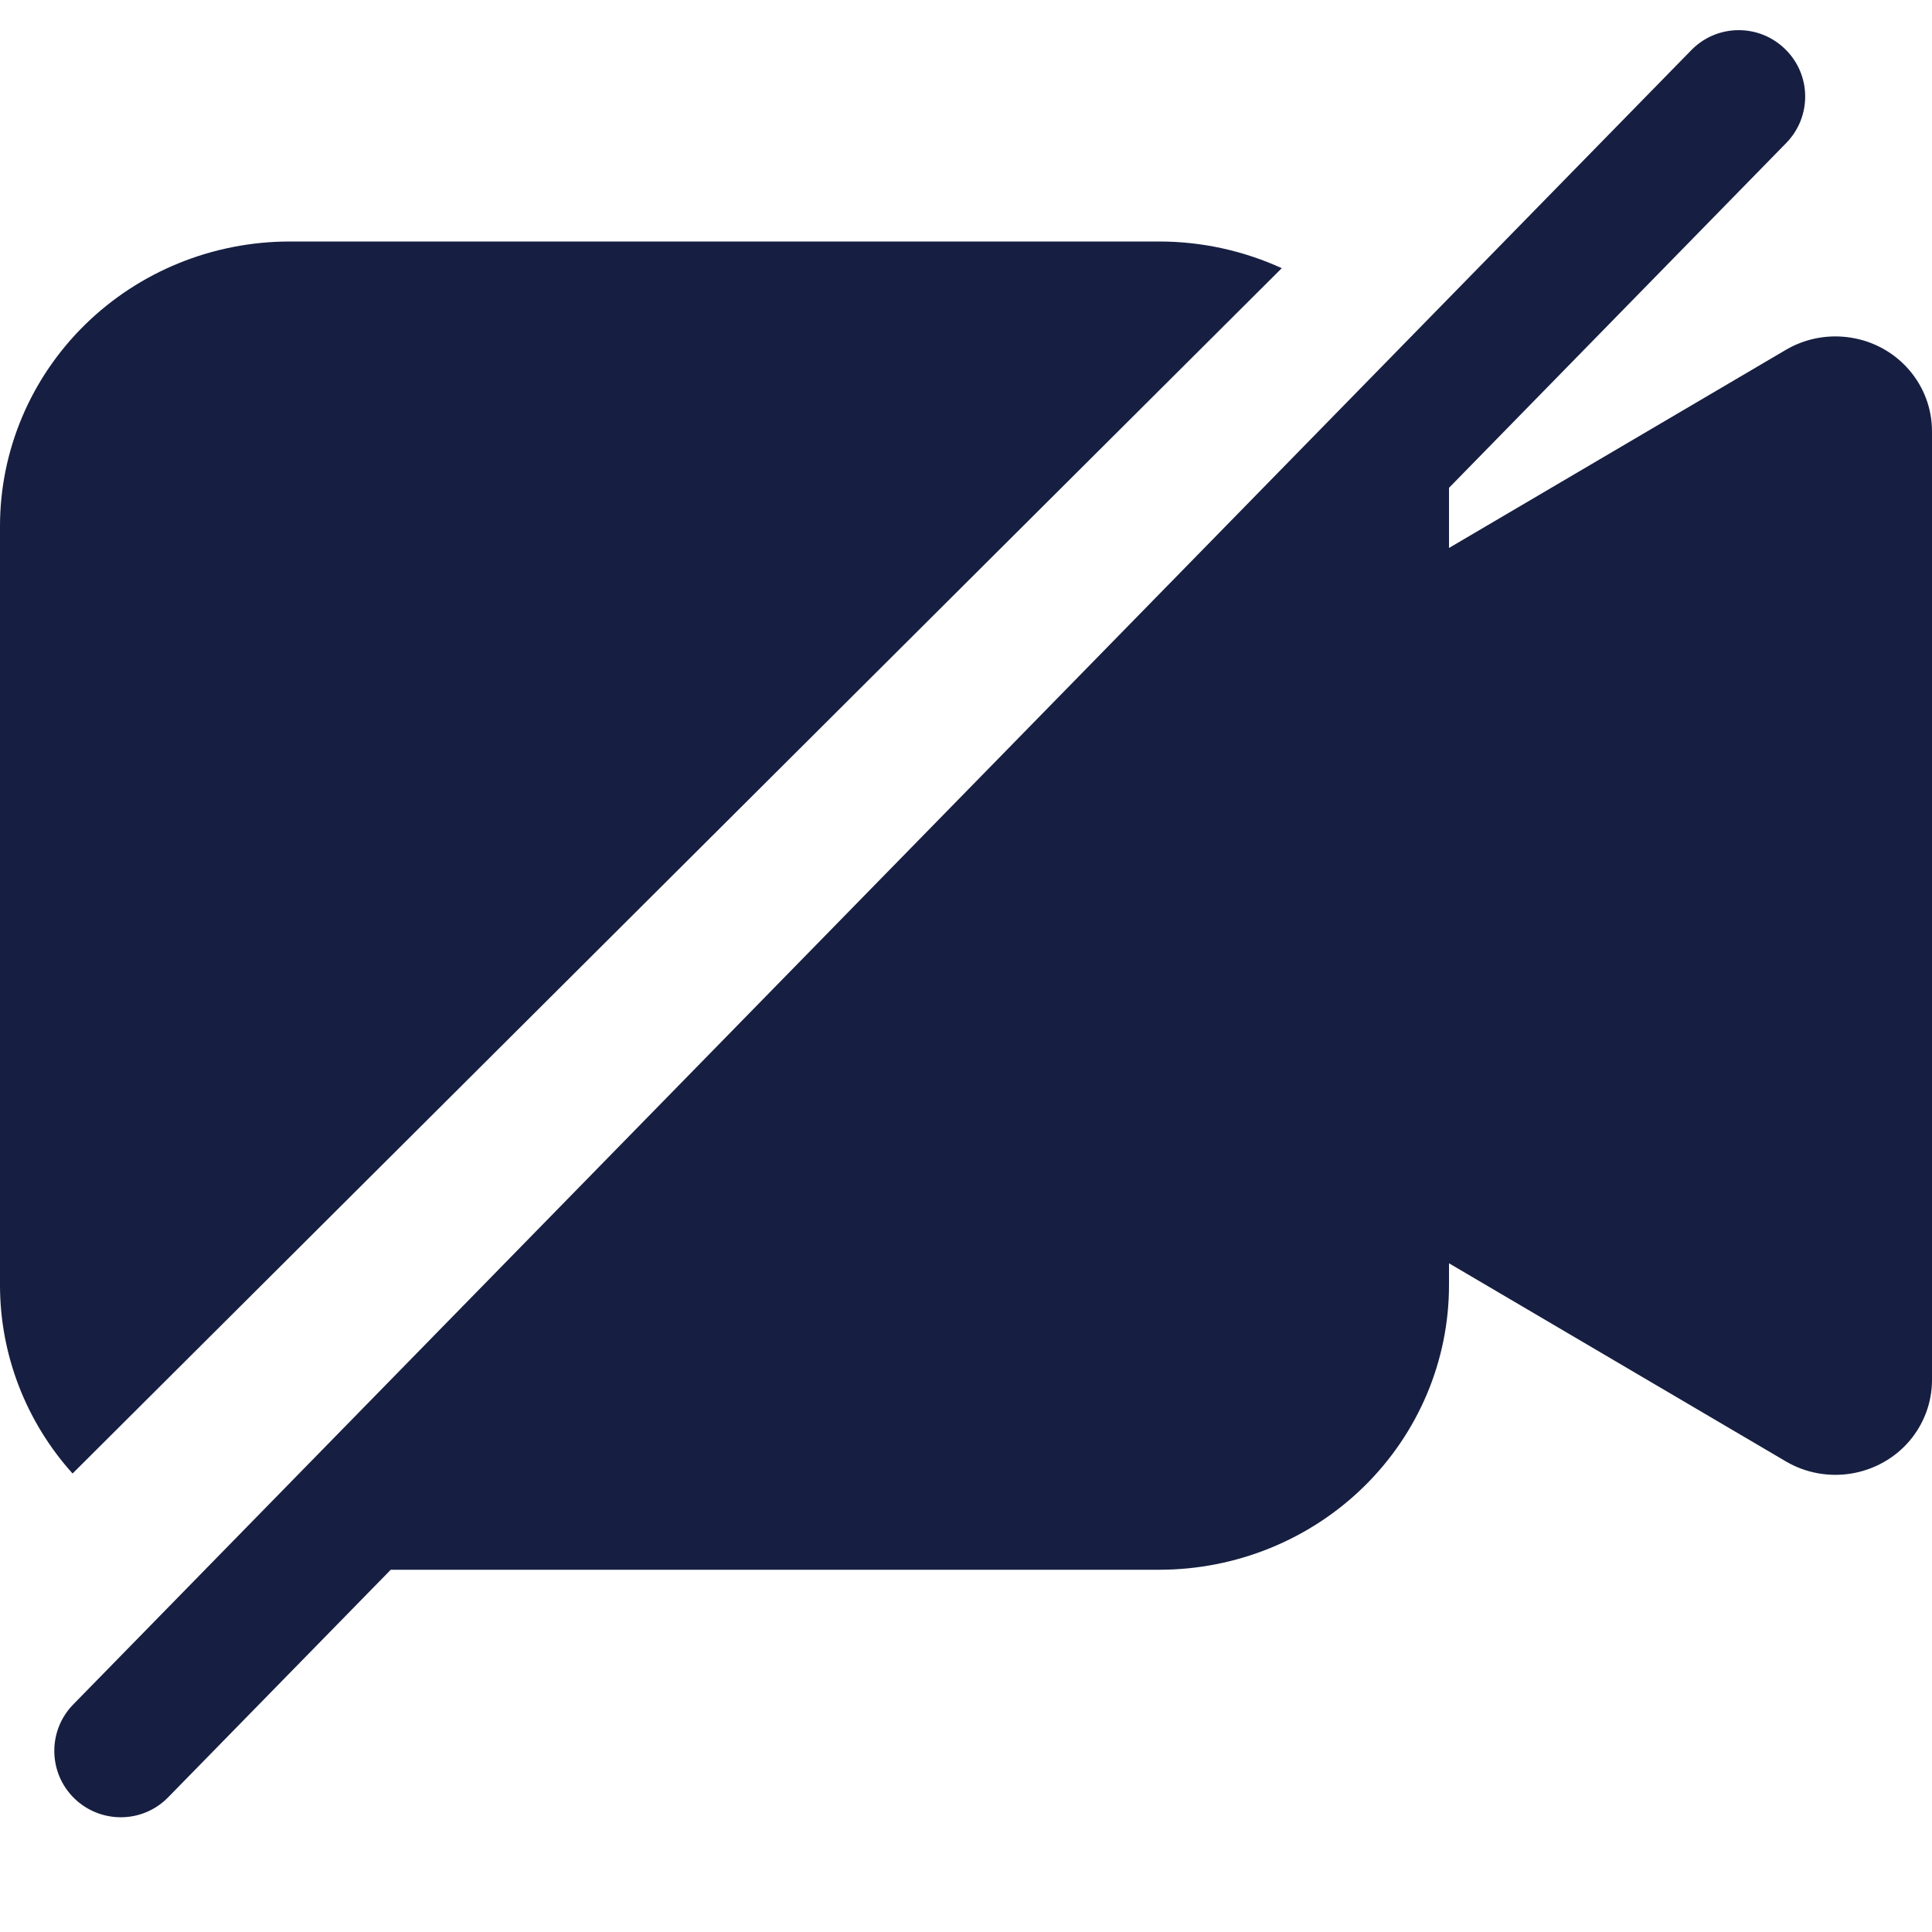
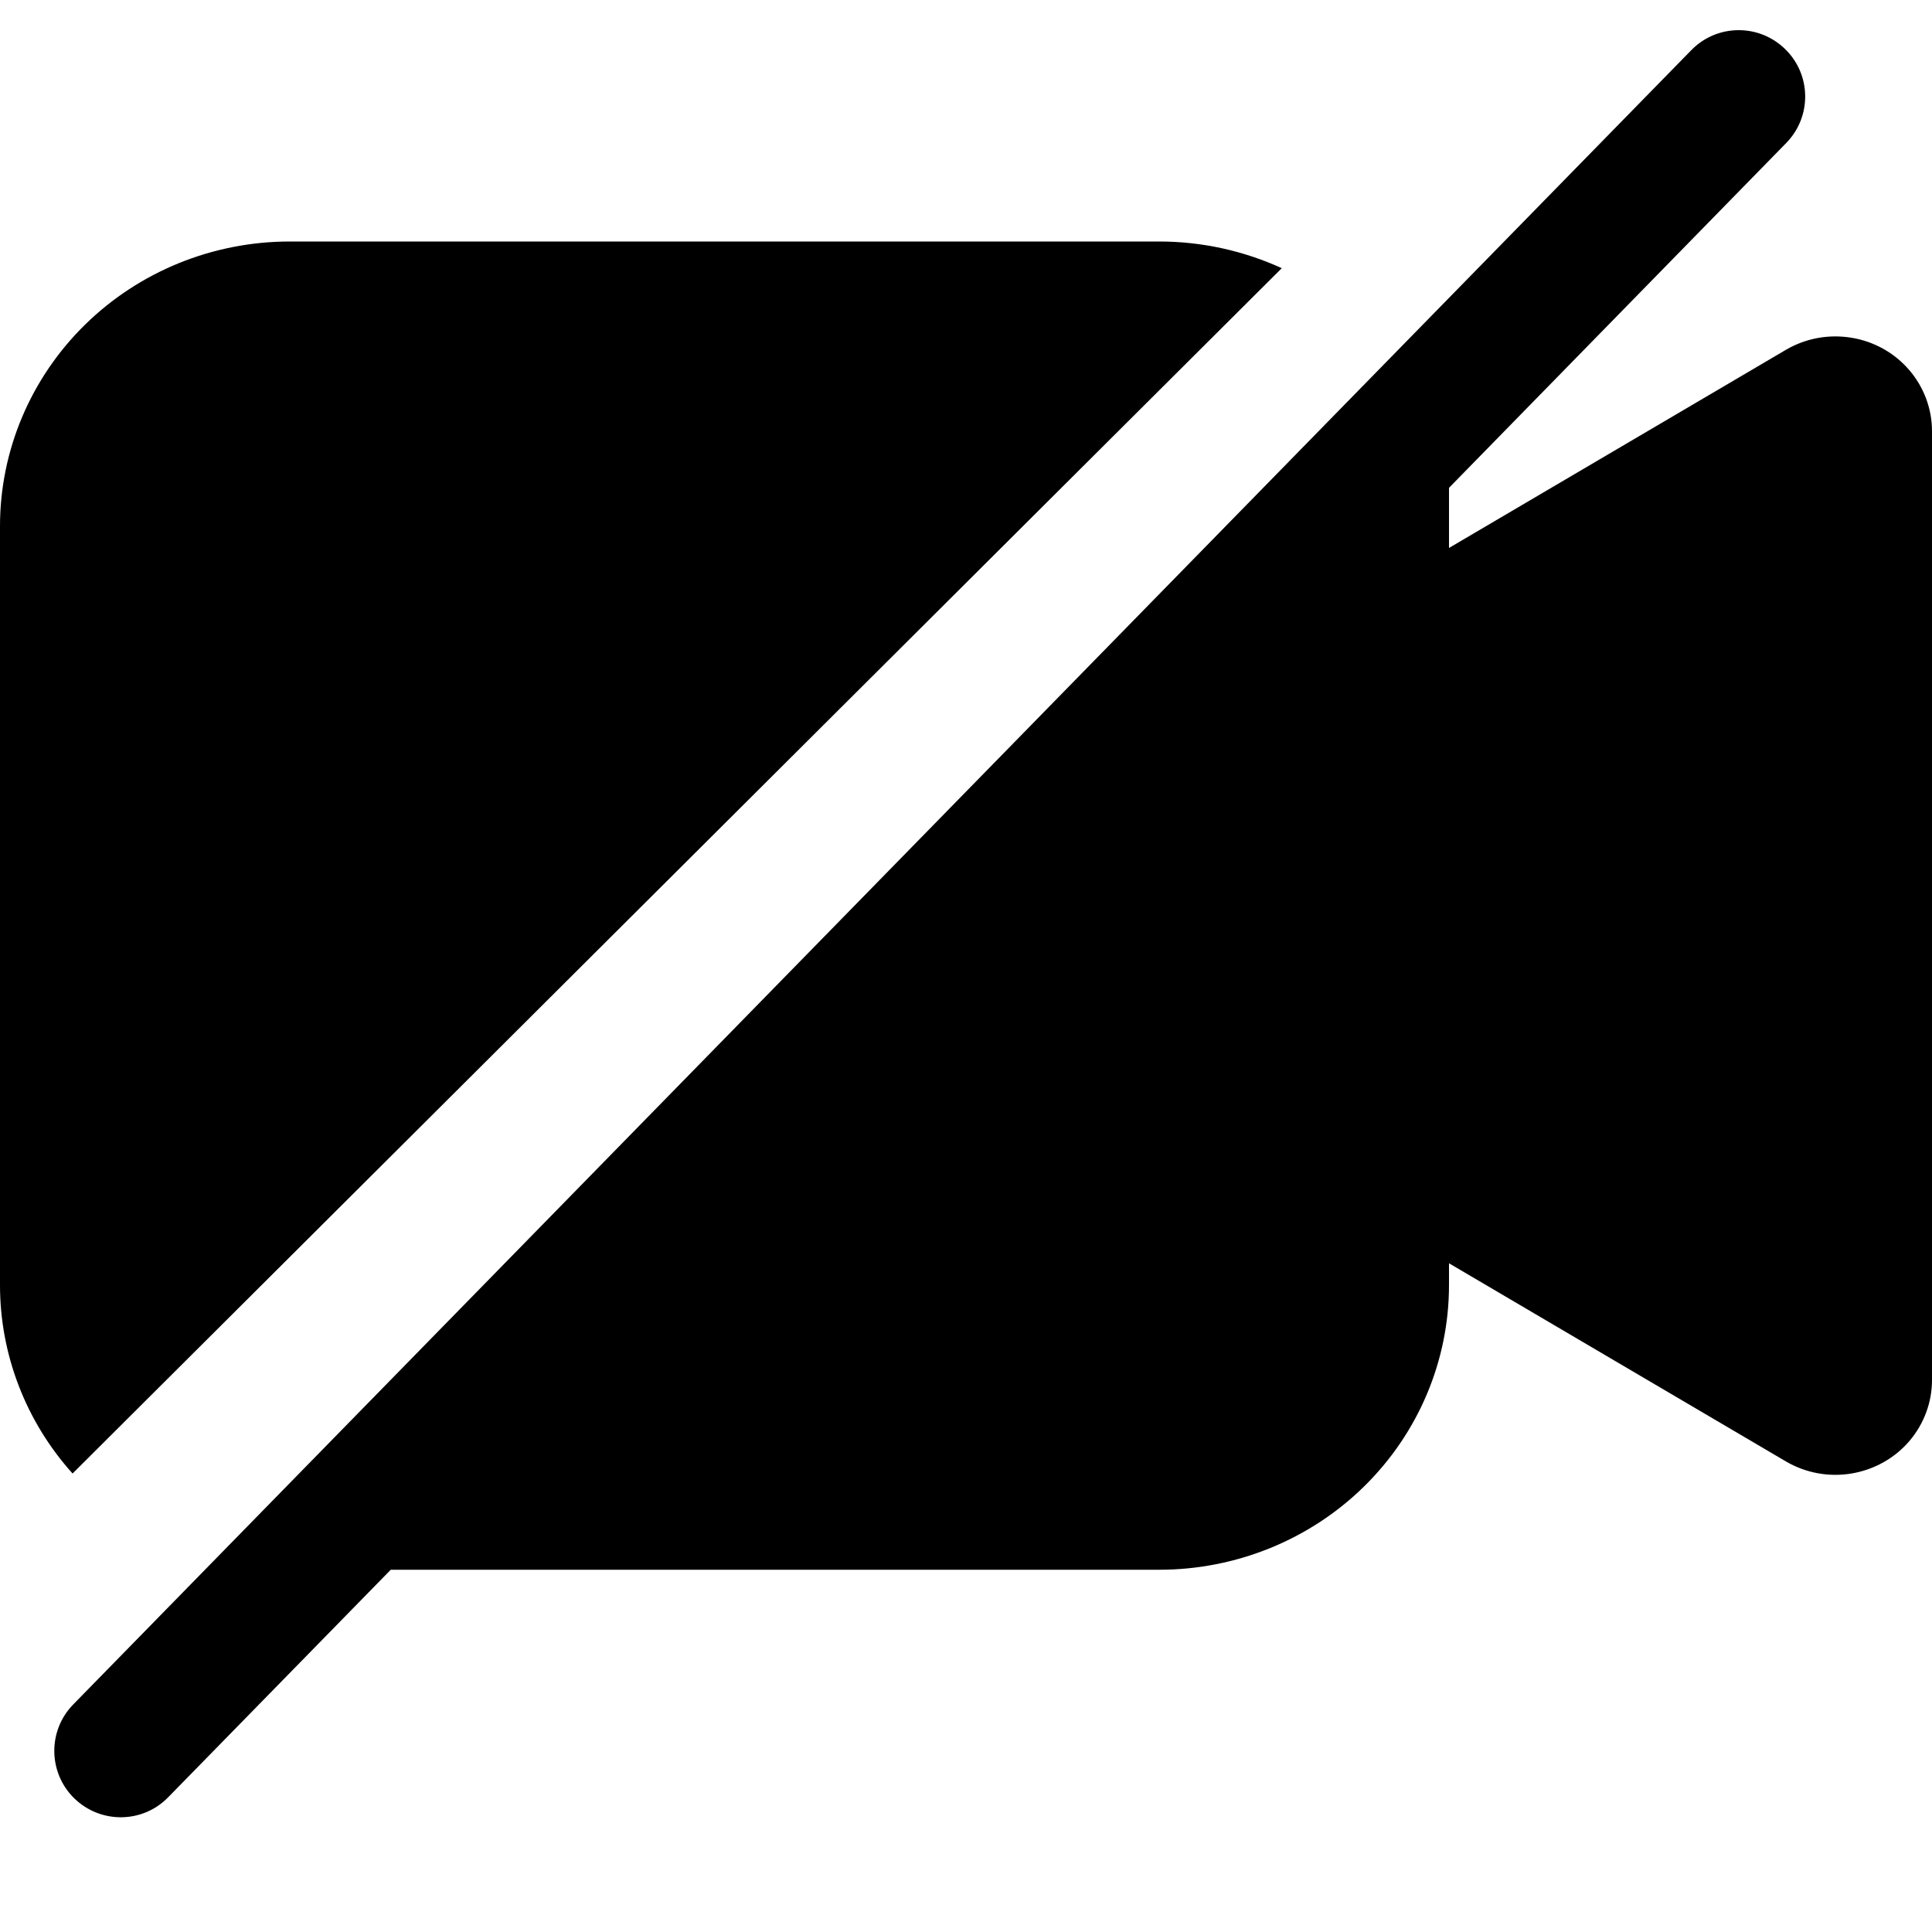
<svg xmlns="http://www.w3.org/2000/svg" width="16" height="16" viewBox="0 0 16 16" fill="none">
-   <path d="M14.793 1.184C15.005 0.967 15.002 0.619 14.784 0.407C14.567 0.194 14.219 0.198 14.007 0.415L10.689 3.807L0.607 14.115C0.394 14.332 0.398 14.681 0.615 14.893C0.833 15.105 1.181 15.102 1.393 14.884L3.236 13H9.6C10.236 13 10.847 12.752 11.297 12.31C11.747 11.868 12 11.268 12 10.643V10.462L14.792 12.104C14.955 12.199 15.146 12.234 15.333 12.203C15.519 12.172 15.689 12.078 15.811 11.936C15.933 11.794 16 11.614 16 11.429V3.571C16 3.385 15.933 3.206 15.811 3.064C15.689 2.922 15.519 2.827 15.333 2.797C15.146 2.766 14.955 2.801 14.792 2.896L12 4.538V4.04L14.793 1.184Z" fill="#161F41" />
-   <path d="M0 10.643V4.357C0 3.732 0.253 3.132 0.703 2.69C1.153 2.248 1.763 2 2.4 2H9.6C9.954 2 10.3 2.077 10.615 2.221L0.601 12.203C0.215 11.774 0 11.219 0 10.643Z" fill="#161F41" />
+   <path d="M14.793 1.184C15.005 0.967 15.002 0.619 14.784 0.407C14.567 0.194 14.219 0.198 14.007 0.415L10.689 3.807L0.607 14.115C0.394 14.332 0.398 14.681 0.615 14.893C0.833 15.105 1.181 15.102 1.393 14.884L3.236 13H9.6C10.236 13 10.847 12.752 11.297 12.31C11.747 11.868 12 11.268 12 10.643V10.462L14.792 12.104C14.955 12.199 15.146 12.234 15.333 12.203C15.519 12.172 15.689 12.078 15.811 11.936C15.933 11.794 16 11.614 16 11.429V3.571C16 3.385 15.933 3.206 15.811 3.064C15.689 2.922 15.519 2.827 15.333 2.797C15.146 2.766 14.955 2.801 14.792 2.896L12 4.538V4.04L14.793 1.184Z" fill="black" />
+   <path d="M0 10.643V4.357C0 3.732 0.253 3.132 0.703 2.69C1.153 2.248 1.763 2 2.4 2H9.6C9.954 2 10.3 2.077 10.615 2.221L0.601 12.203C0.215 11.774 0 11.219 0 10.643Z" fill="black" />
</svg>
